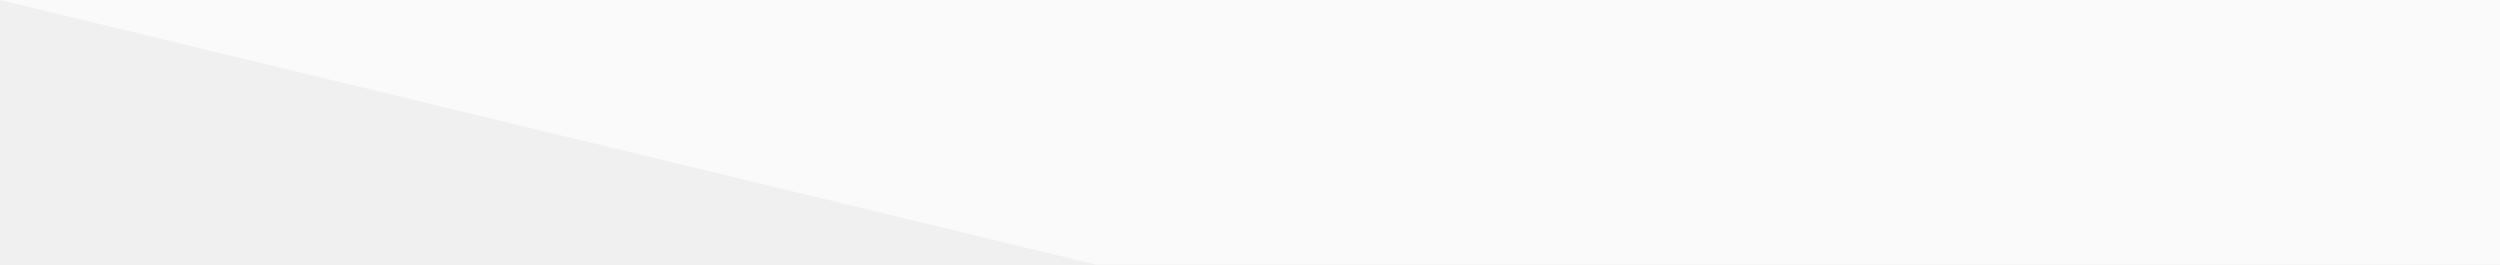
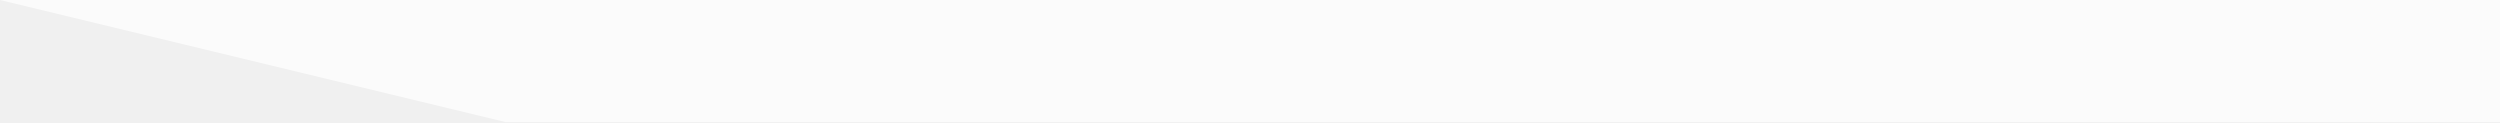
- <svg xmlns="http://www.w3.org/2000/svg" version="1.1" id="Layer_1" x="0px" y="0px" width="1200px" height="127px" viewBox="0 0 1200 127" style="enable-background:new 0 0 1200 127;" xml:space="preserve">
+ <svg xmlns="http://www.w3.org/2000/svg" version="1.1" id="Layer_1" x="0px" y="0px" width="2600px" height="127px" viewBox="0 0 2600 127" style="enable-background:new 0 0 2600 127;" xml:space="preserve">
  <style type="text/css">
- 	.st0{fill:#fff;opacity:0.65;}
+ 	.st0{fill:#fff;opacity:0.74;}
</style>
-   <polygon class="st0" points="526,127 1200,127 1200,0 0,0 " />
+   <polygon class="st0" points="526,127 2600,127 2600,0 0,0 " />
</svg>
